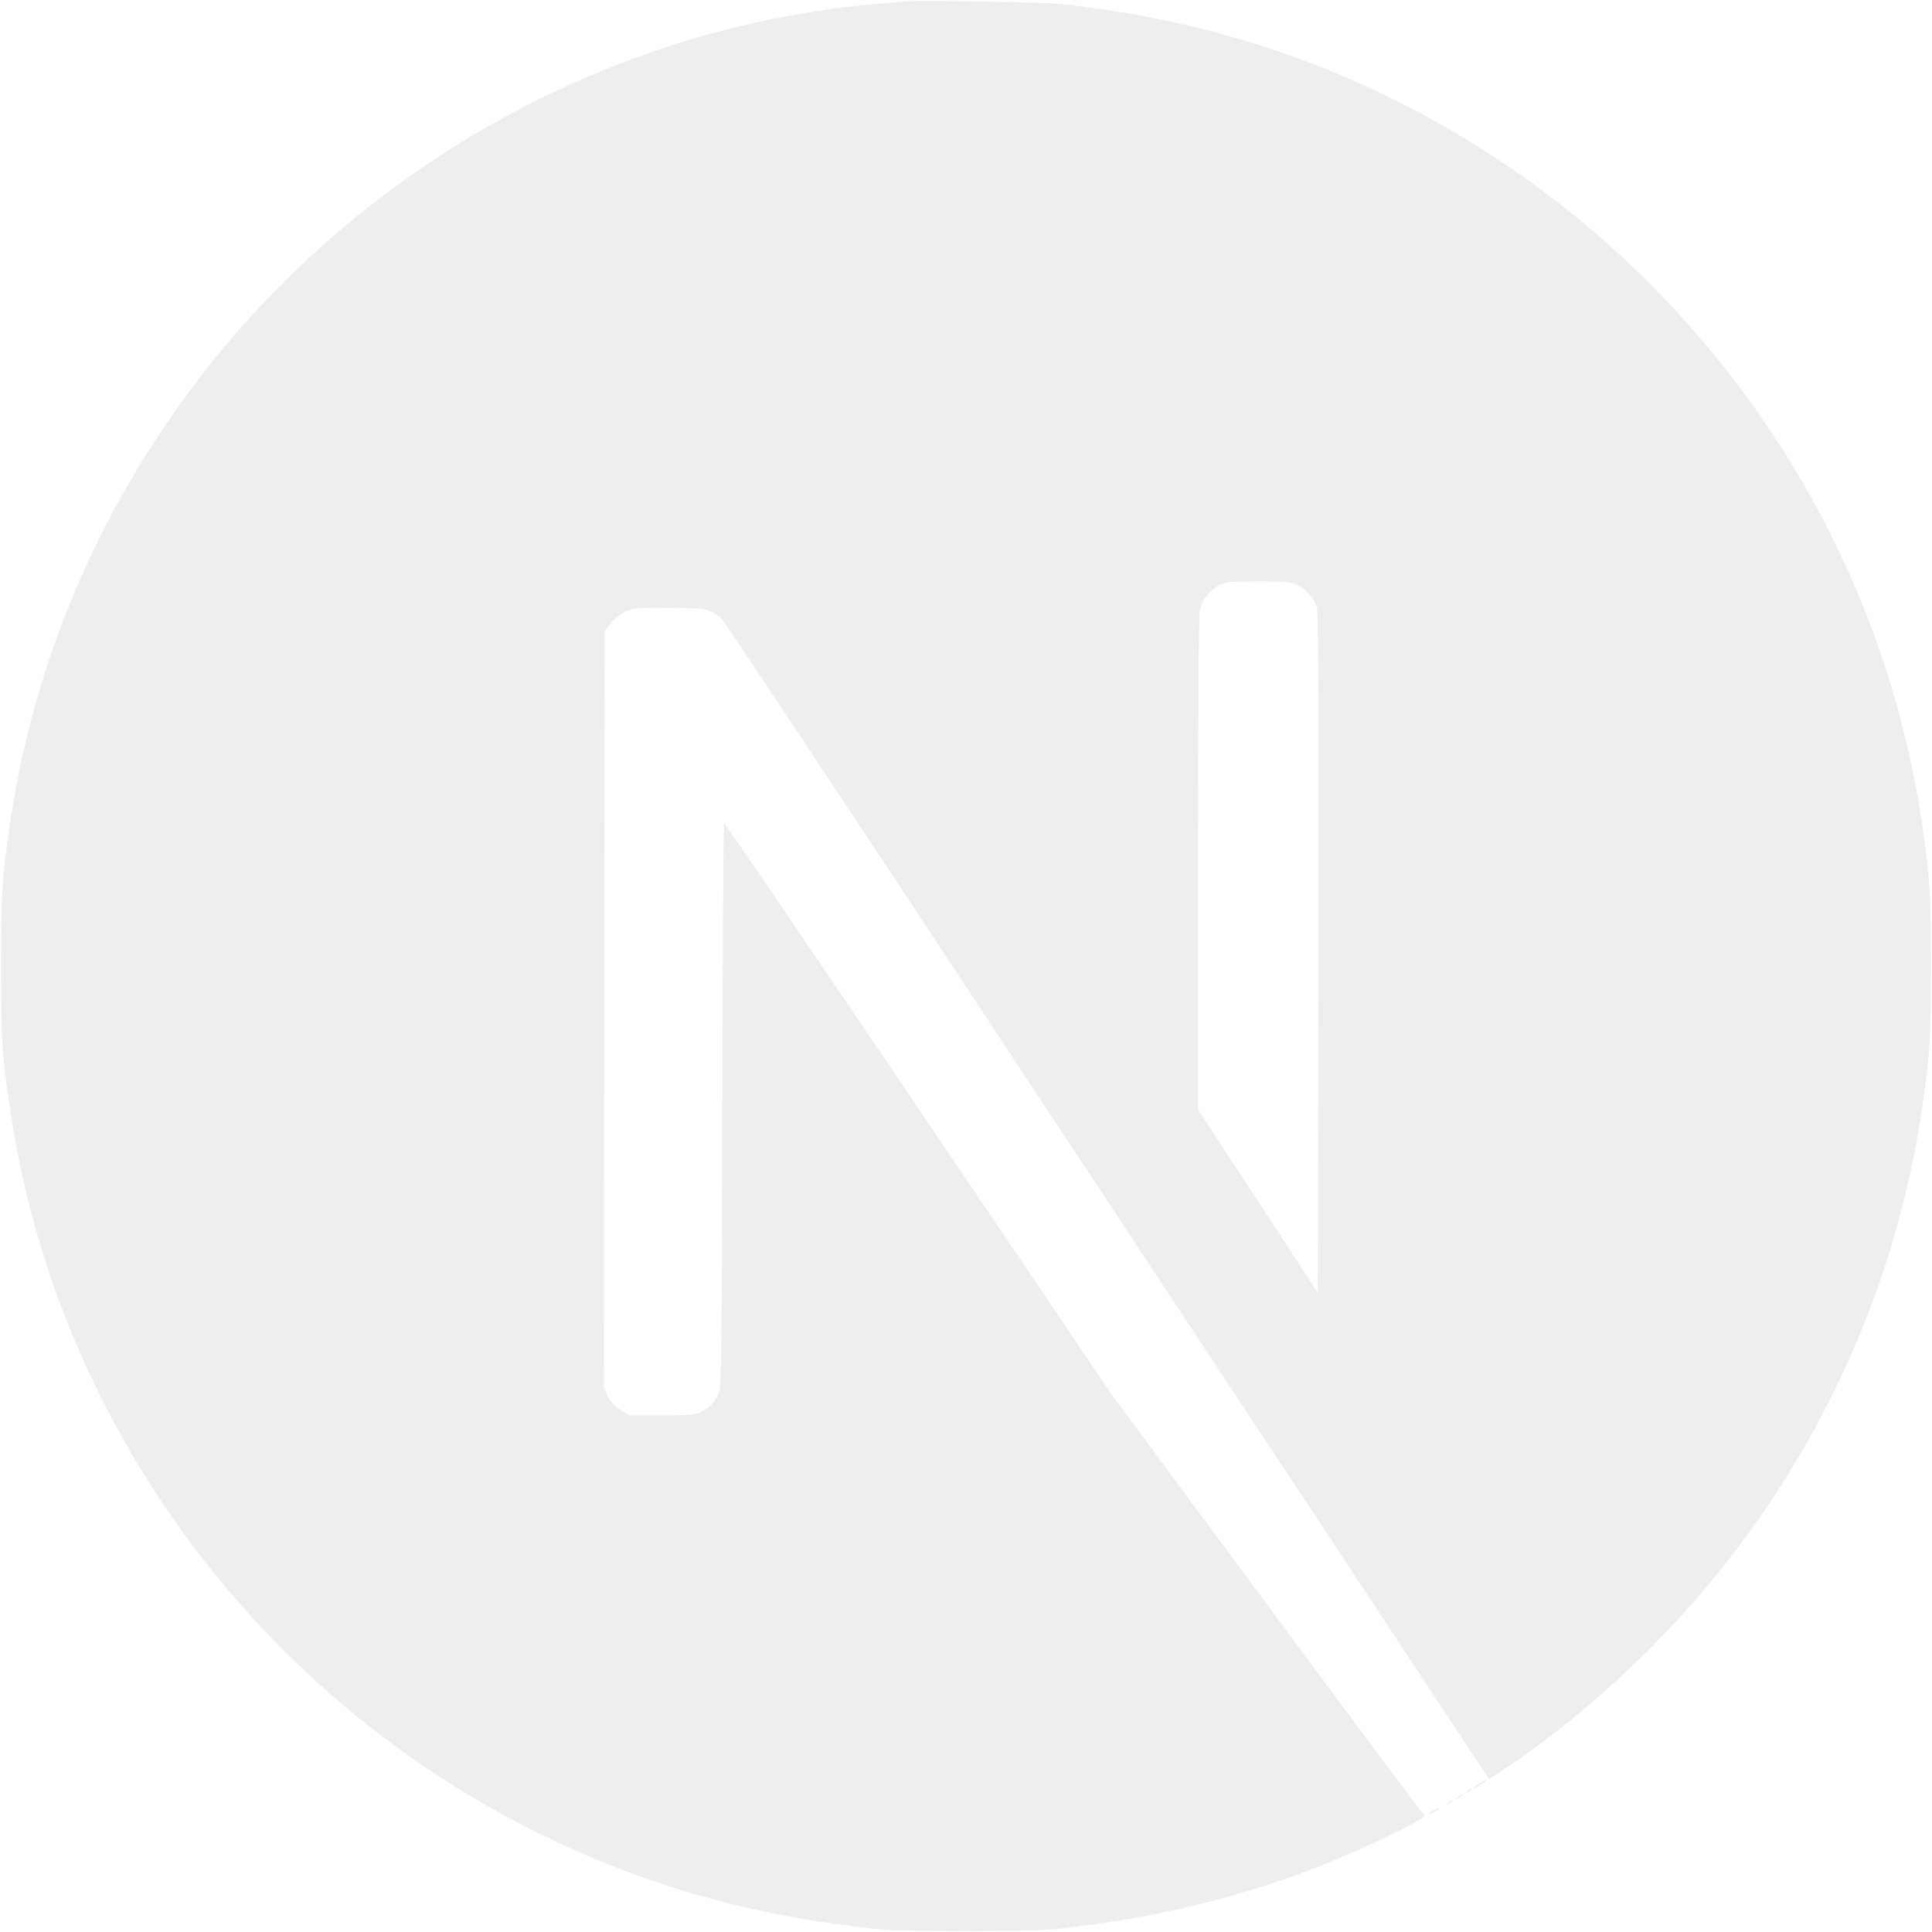
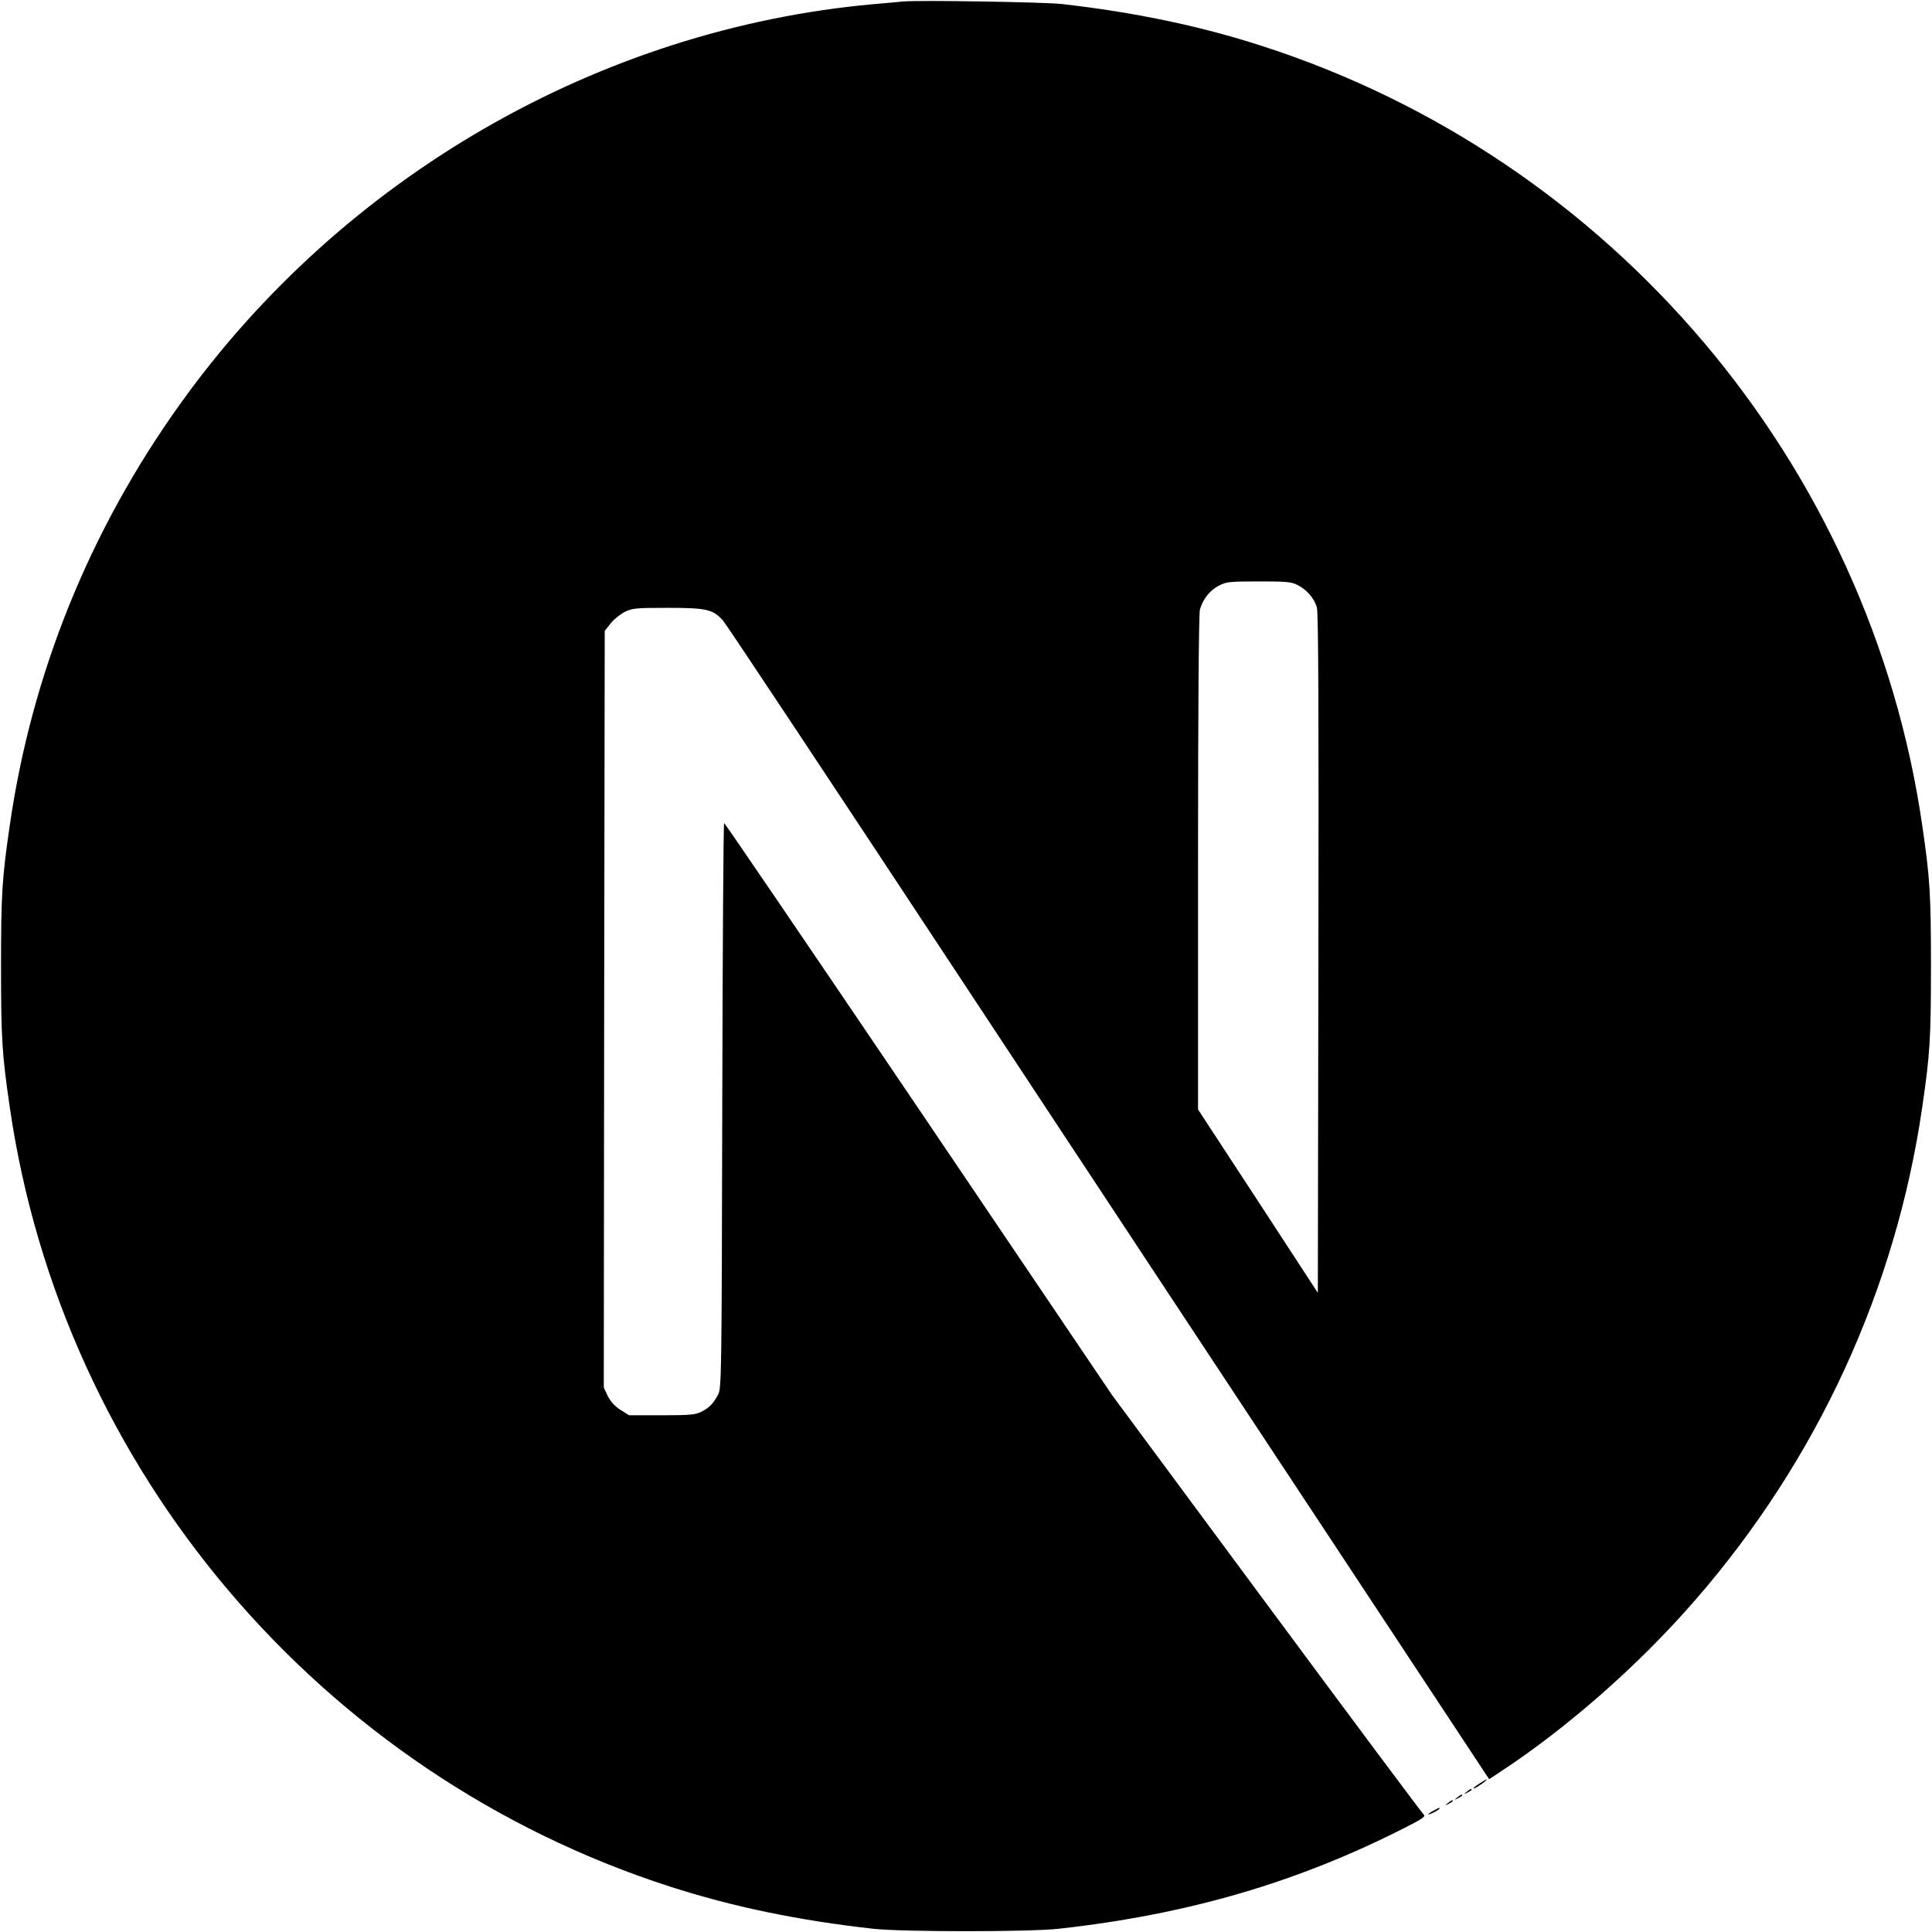
- <svg xmlns="http://www.w3.org/2000/svg" height="1024pt" fill="#eeeeee" viewBox=".5 -.2 1023 1024.1" width="1024pt">
+ <svg xmlns="http://www.w3.org/2000/svg" height="1024pt" viewBox=".5 -.2 1023 1024.1" width="1024pt">
  <path d="m478.5.6c-2.2.2-9.2.9-15.5 1.4-145.3 13.1-281.4 91.5-367.6 212-48 67-78.7 143-90.3 223.5-4.1 28.1-4.6 36.4-4.6 74.5s.5 46.4 4.6 74.5c27.8 192.1 164.5 353.5 349.9 413.3 33.2 10.7 68.2 18 108 22.4 15.5 1.7 82.5 1.7 98 0 68.7-7.6 126.9-24.6 184.3-53.9 8.8-4.5 10.5-5.7 9.3-6.7-.8-.6-38.3-50.9-83.3-111.7l-81.8-110.5-102.5-151.7c-56.4-83.4-102.8-151.6-103.2-151.6-.4-.1-.8 67.3-1 149.6-.3 144.1-.4 149.9-2.2 153.3-2.6 4.9-4.6 6.9-8.8 9.1-3.2 1.6-6 1.9-21.1 1.9h-17.3l-4.6-2.9c-3-1.9-5.2-4.4-6.7-7.3l-2.1-4.5.2-200.5.3-200.6 3.1-3.9c1.6-2.1 5-4.8 7.4-6.1 4.1-2 5.7-2.2 23-2.2 20.4 0 23.8.8 29.1 6.6 1.5 1.6 57 85.2 123.4 185.9s157.2 238.2 201.8 305.7l81 122.7 4.1-2.7c36.3-23.6 74.7-57.2 105.1-92.2 64.7-74.3 106.4-164.9 120.4-261.5 4.1-28.1 4.6-36.4 4.6-74.5s-.5-46.4-4.6-74.5c-27.8-192.1-164.5-353.5-349.9-413.3-32.7-10.6-67.5-17.9-106.5-22.3-9.6-1-75.7-2.1-84-1.3zm209.4 309.4c4.8 2.4 8.7 7 10.1 11.8.8 2.6 1 58.2.8 183.5l-.3 179.8-31.7-48.6-31.8-48.6v-130.7c0-84.5.4-132 1-134.3 1.6-5.6 5.1-10 9.9-12.6 4.1-2.1 5.6-2.3 21.3-2.3 14.8 0 17.4.2 20.7 2z" />
  <path d="m784.3 945.1c-3.5 2.2-4.6 3.7-1.5 2 2.2-1.3 5.8-4 5.2-4.1-.3 0-2 1-3.7 2.1zm-6.9 4.5c-1.8 1.4-1.8 1.5.4.4 1.2-.6 2.2-1.3 2.2-1.5 0-.8-.5-.6-2.6 1.1zm-5 3c-1.8 1.4-1.8 1.5.4.4 1.2-.6 2.2-1.3 2.2-1.5 0-.8-.5-.6-2.6 1.1zm-5 3c-1.8 1.4-1.8 1.5.4.4 1.2-.6 2.2-1.3 2.2-1.5 0-.8-.5-.6-2.6 1.1zm-7.6 4c-3.8 2-3.6 2.8.2.9 1.7-.9 3-1.8 3-2 0-.7-.1-.6-3.2 1.1z" />
</svg>
